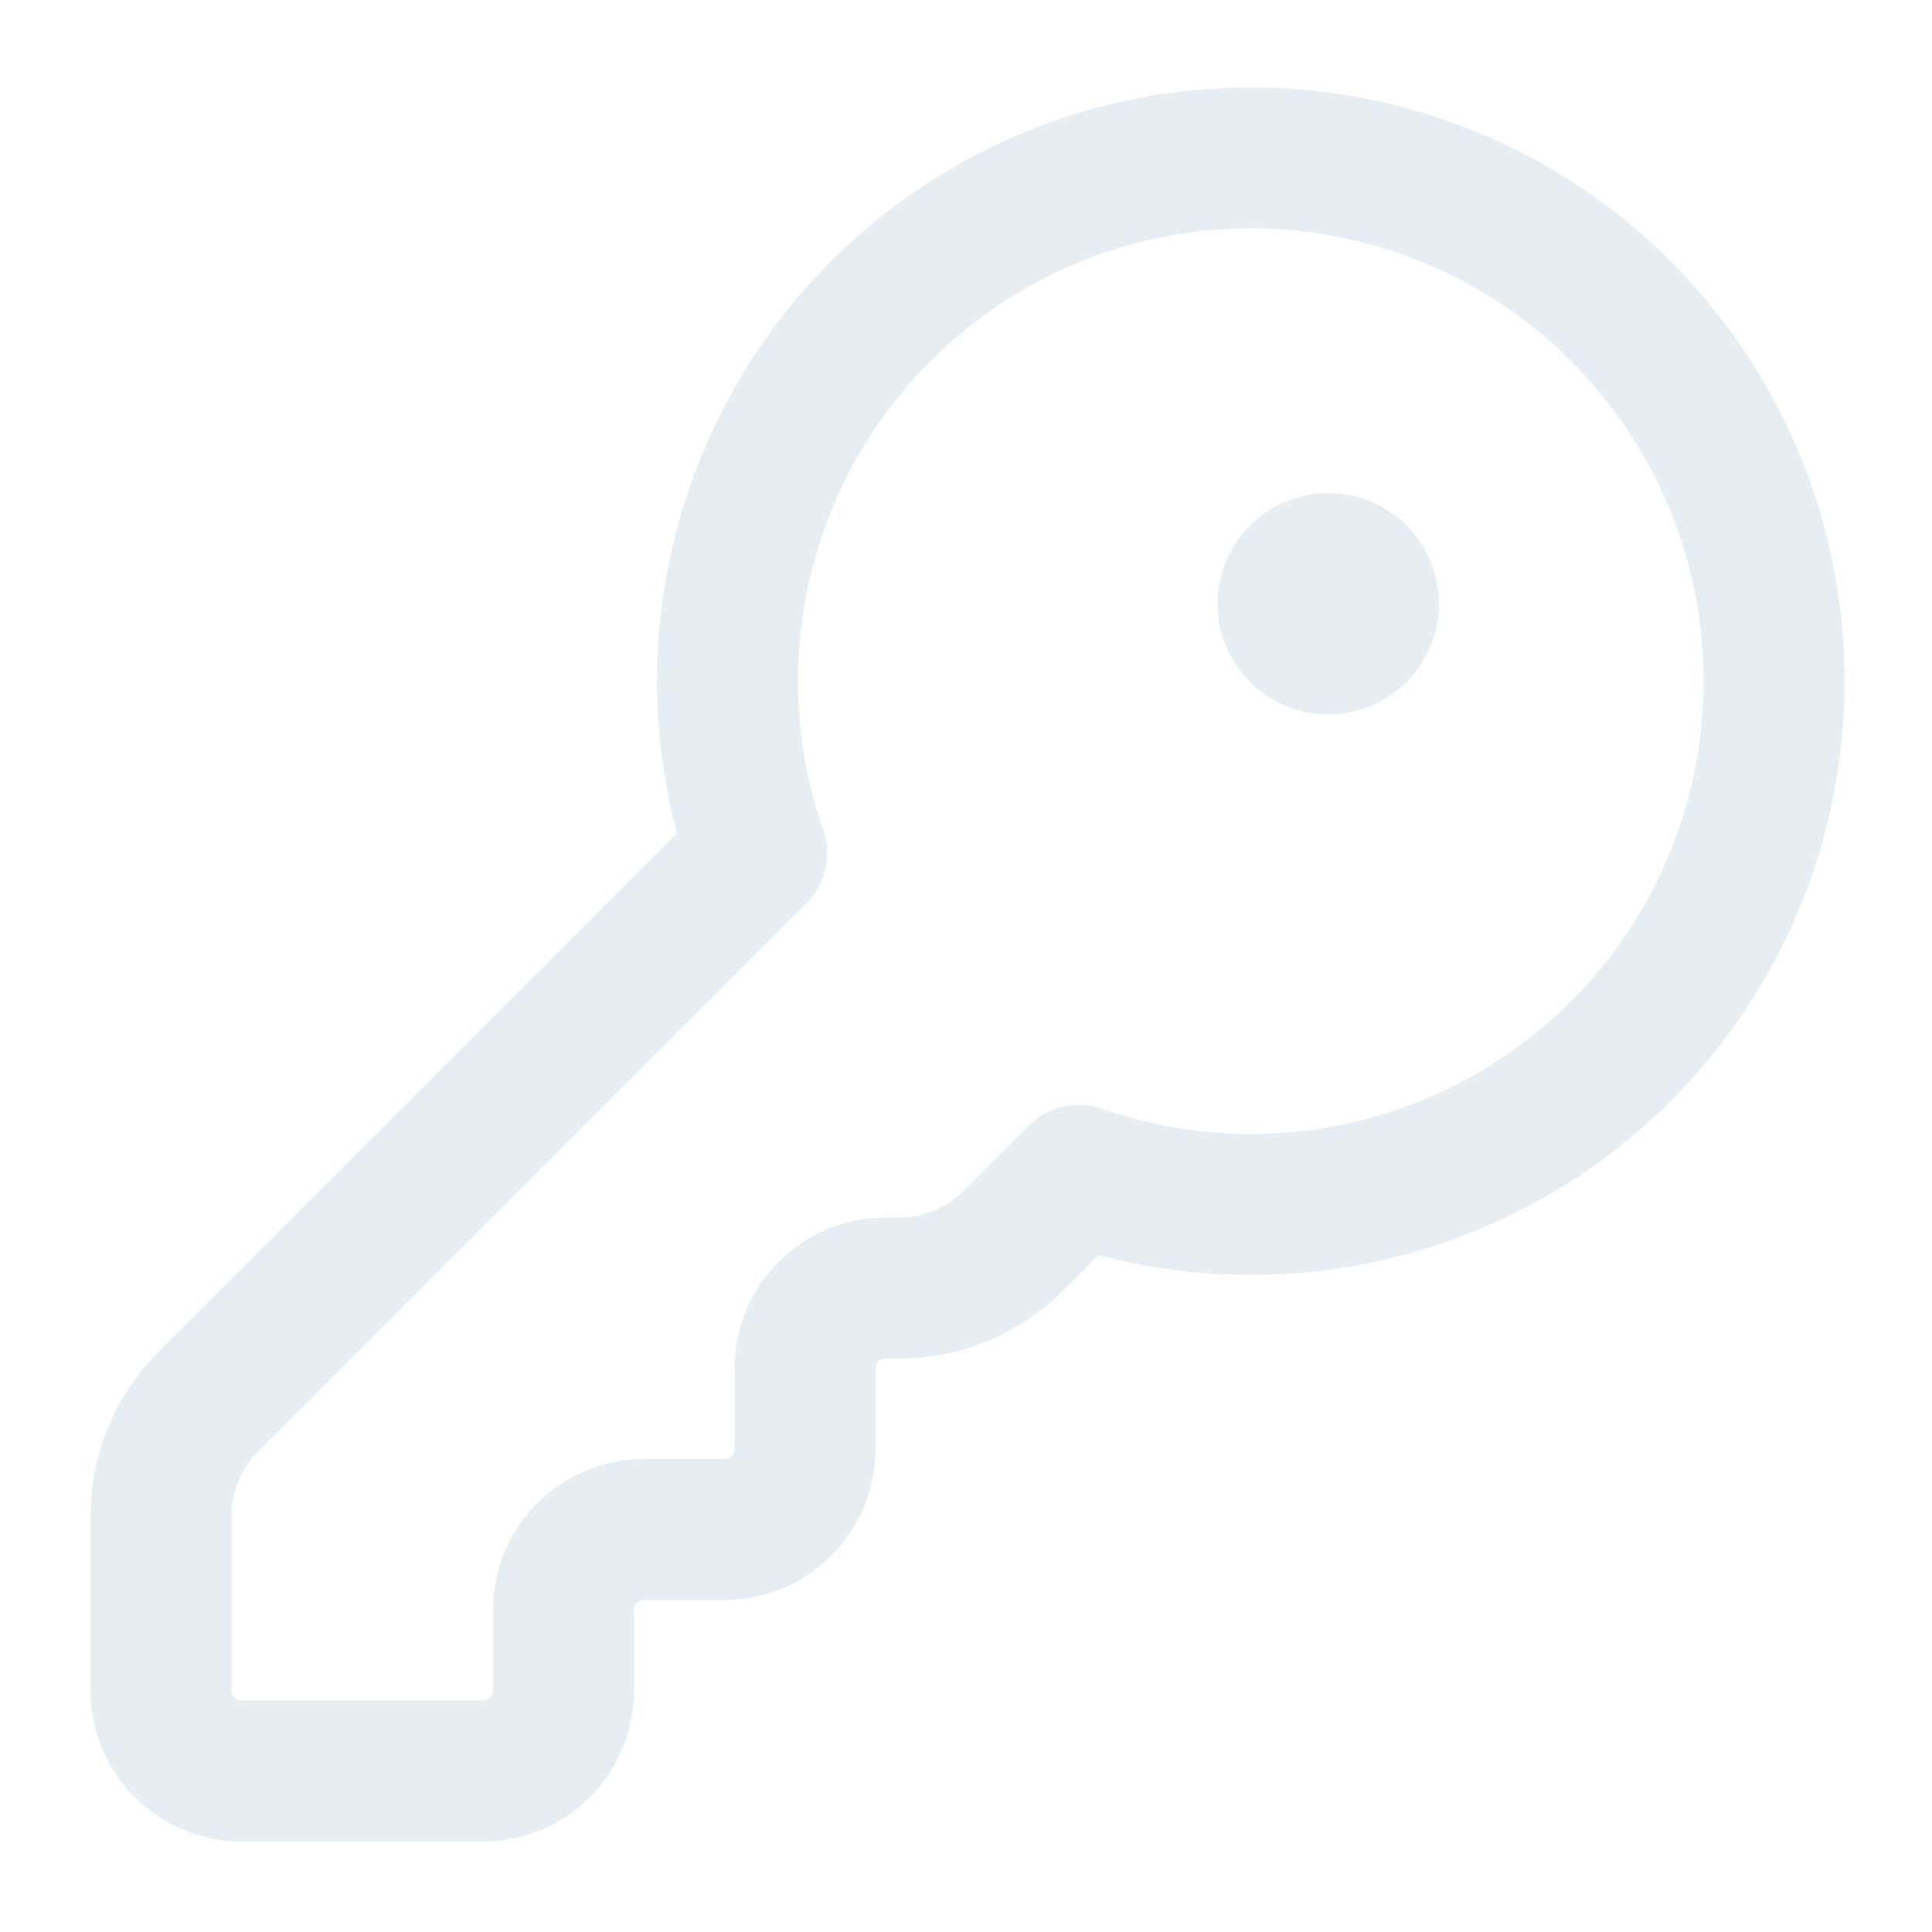
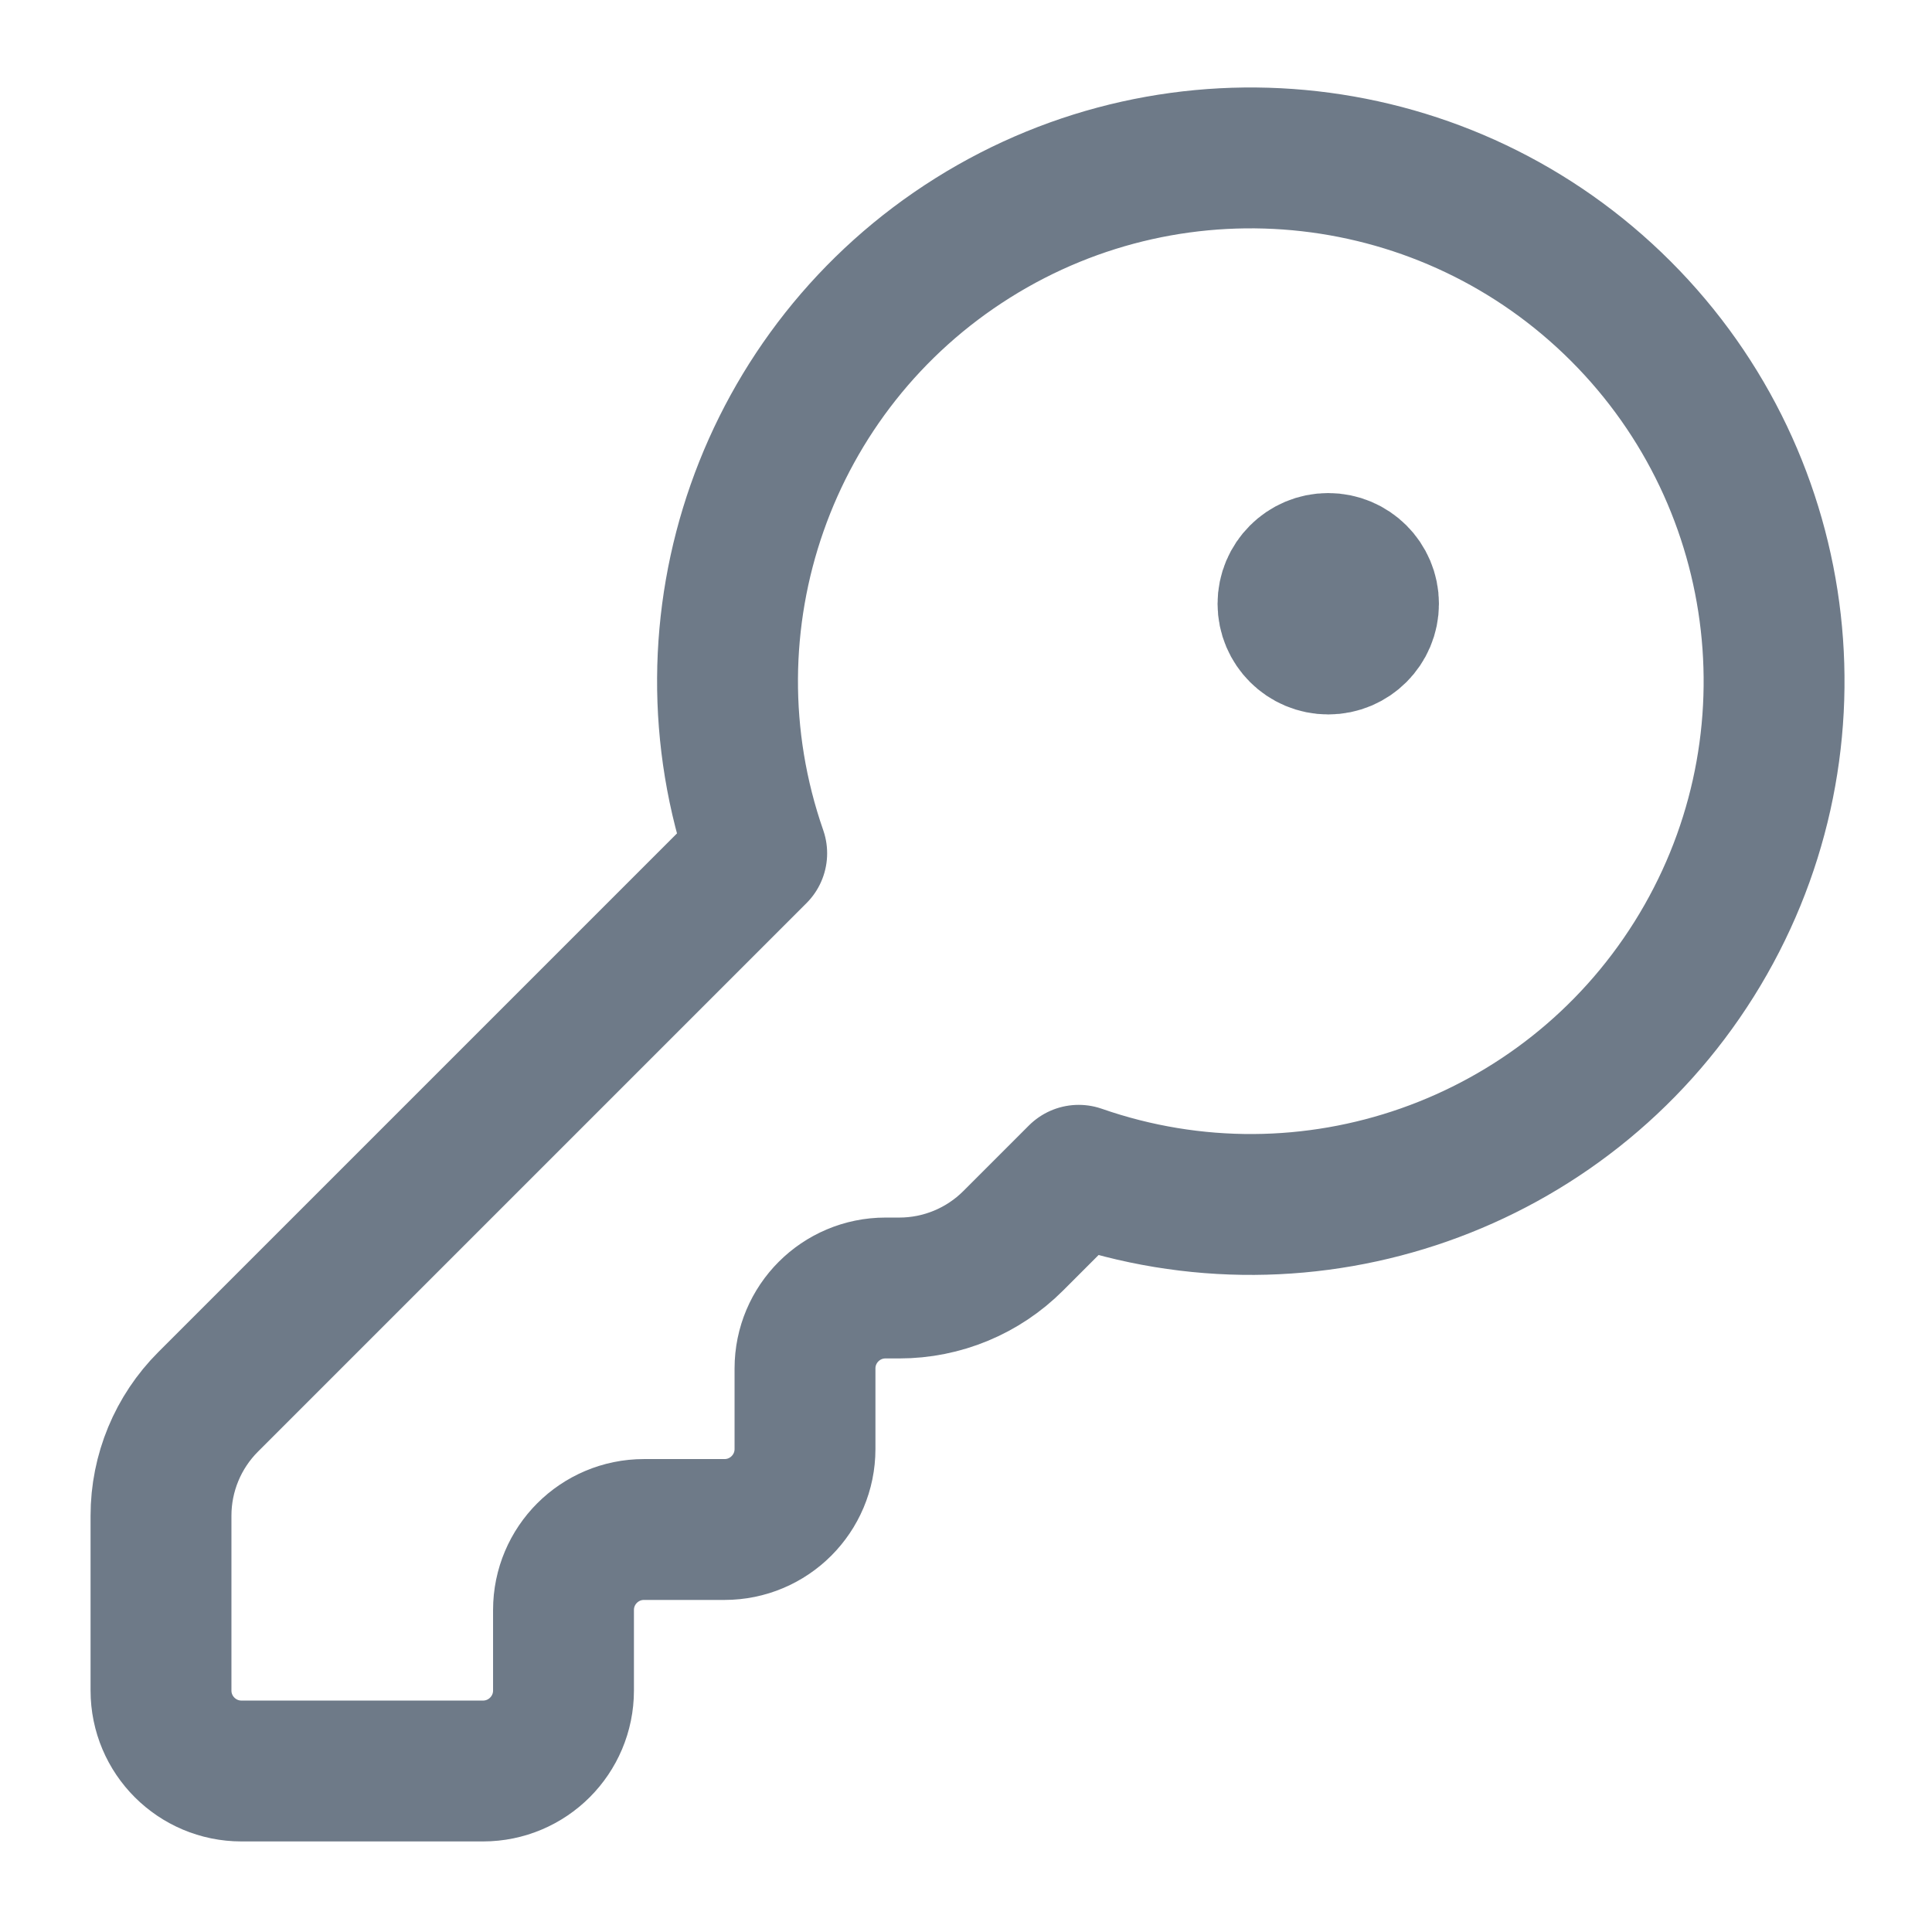
<svg xmlns="http://www.w3.org/2000/svg" viewBox="0 0 24 24" width="24" height="24">
-   <style type="text/css" id="current-color-scheme">.ColorScheme-Text{color:#e6edf3;}</style>
+   <style type="text/css" id="current-color-scheme">.ColorScheme-Text{color:#6e7a88;}</style>
  <g class="ColorScheme-Text" fill="none" stroke="currentColor" stroke-width="1.75" stroke-linecap="round" stroke-linejoin="round">
    <path d="M2.586 17.414A2 2 0 0 0 2 18.828V21a1 1 0 0 0 1 1h3a1 1 0 0 0 1-1v-1a1 1 0 0 1 1-1h1a1 1 0 0 0 1-1v-1a1 1 0 0 1 1-1h.172a2 2 0 0 0 1.414-.586l.814-.814a6.5 6.5 0 1 0-4-4z" />
    <circle cx="16.5" cy="7.5" r=".5" fill="currentColor" />
  </g>
</svg>
